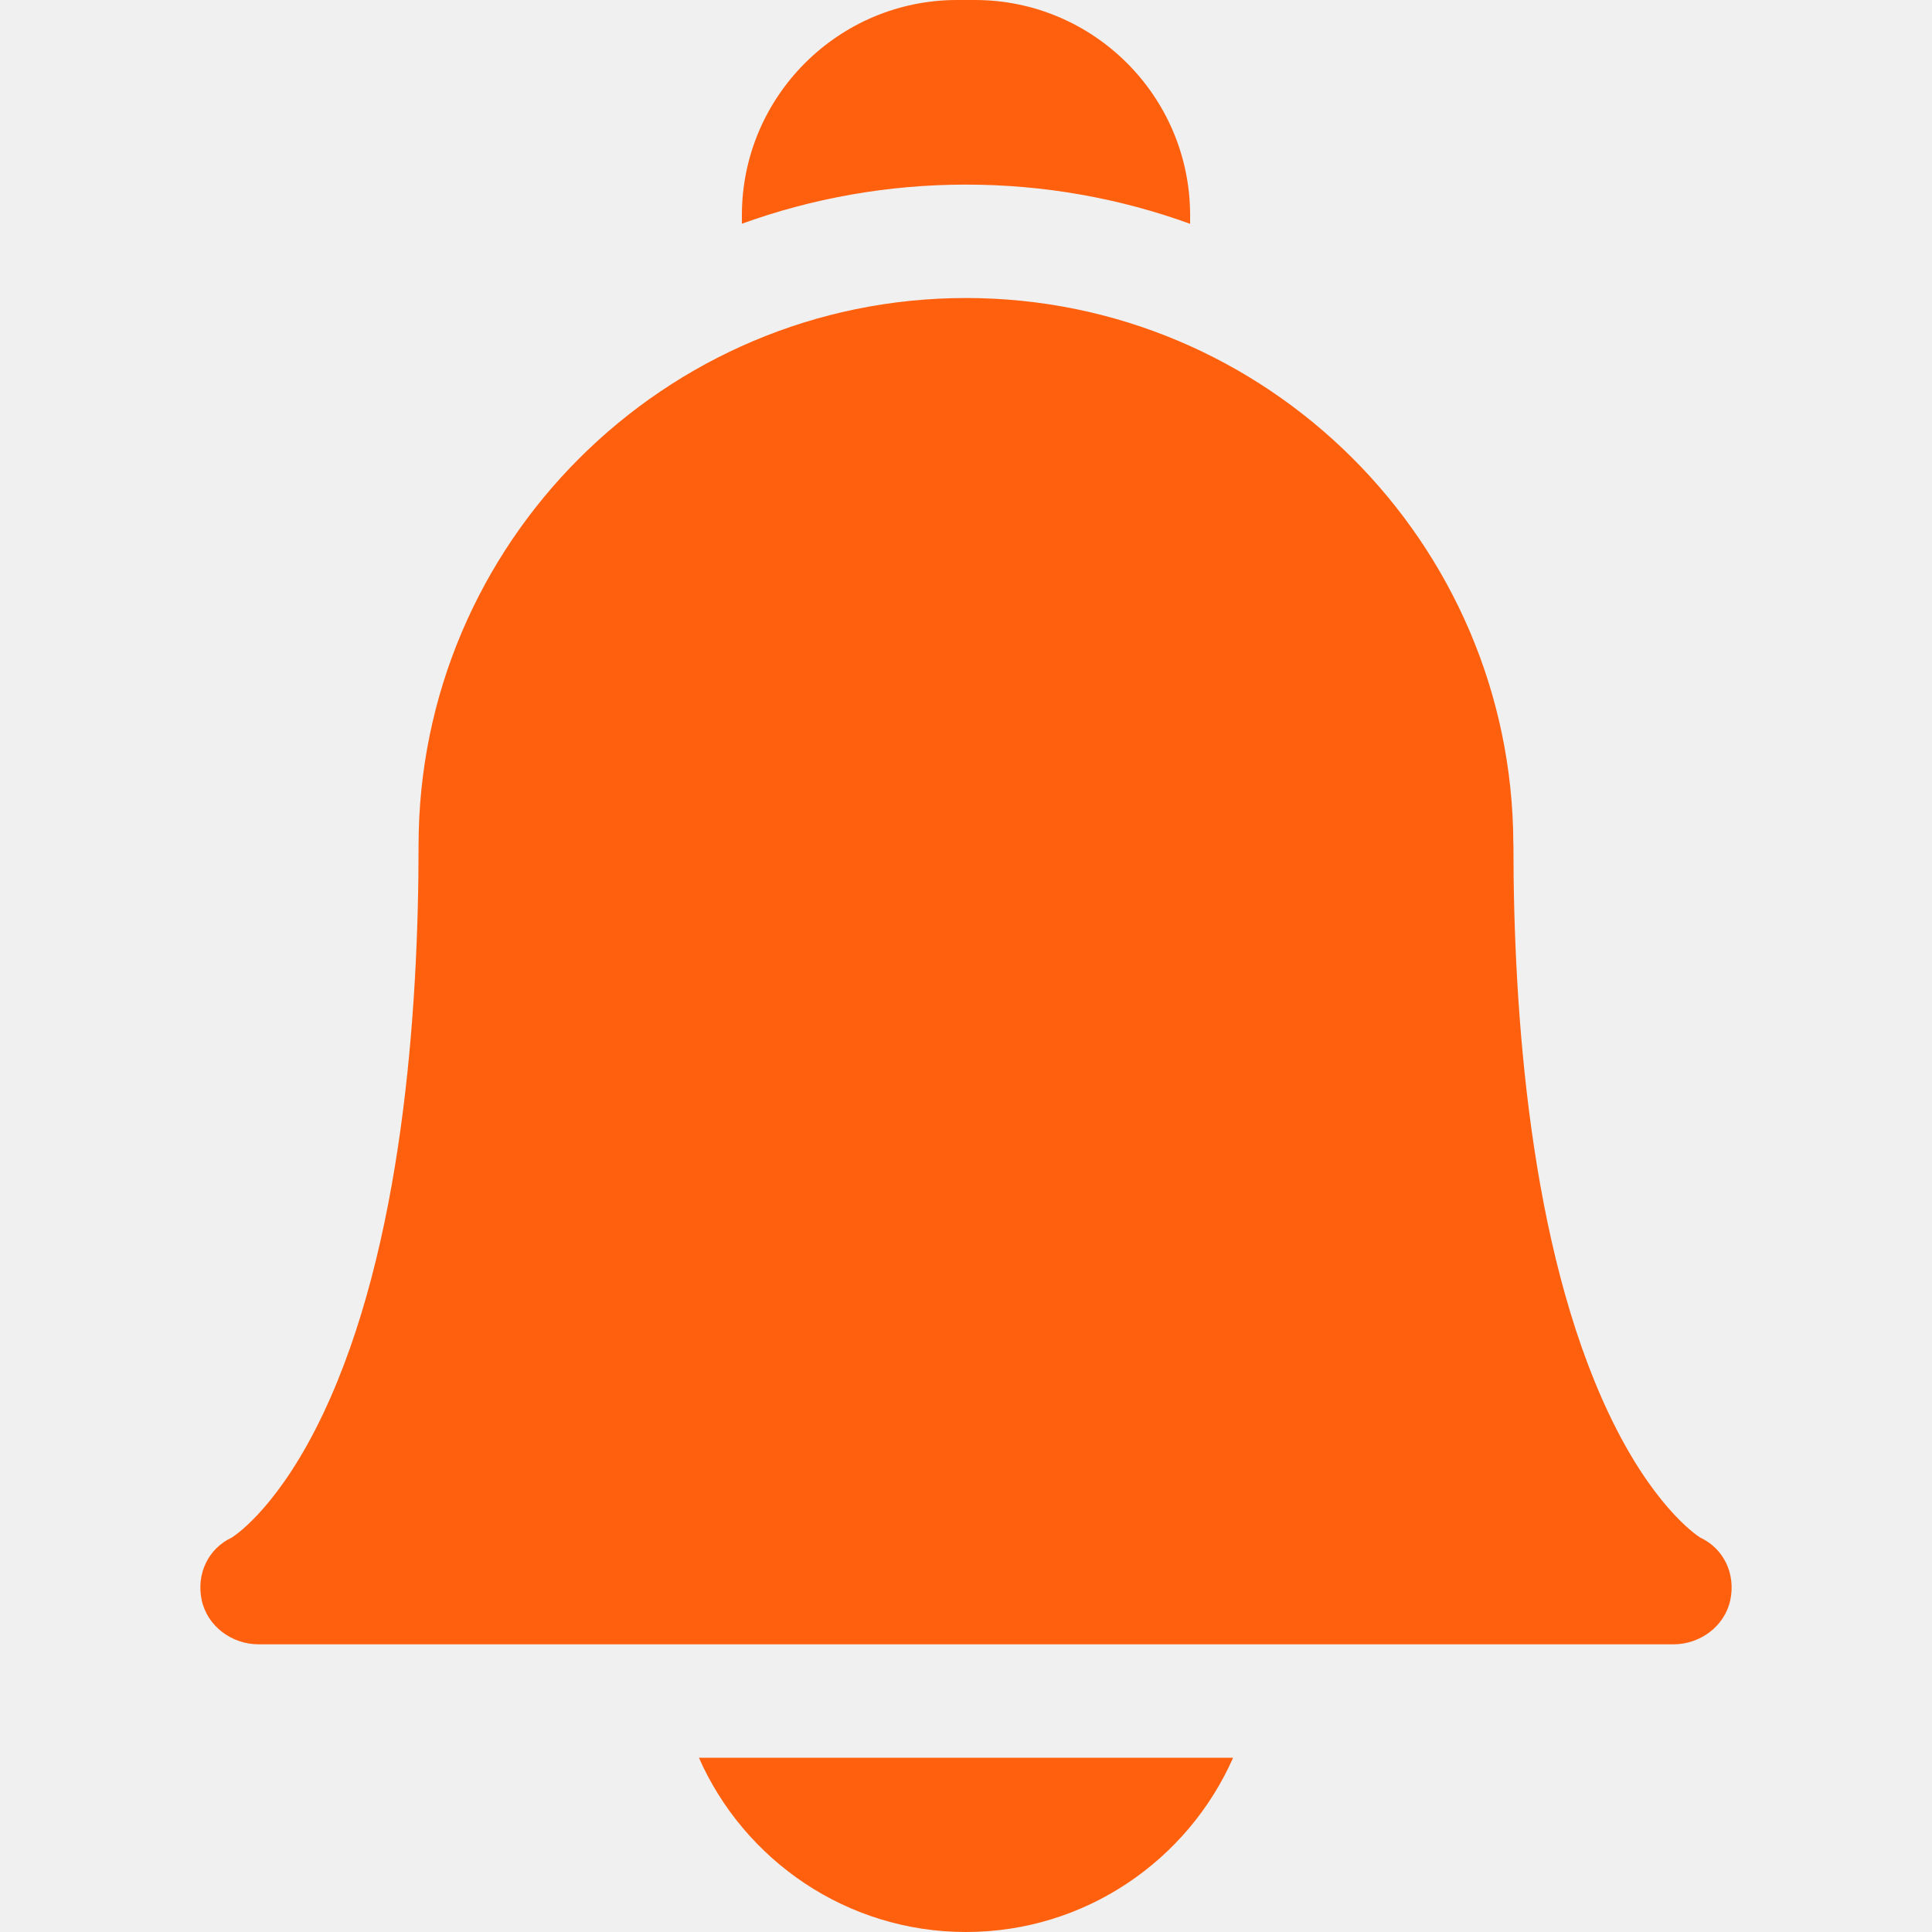
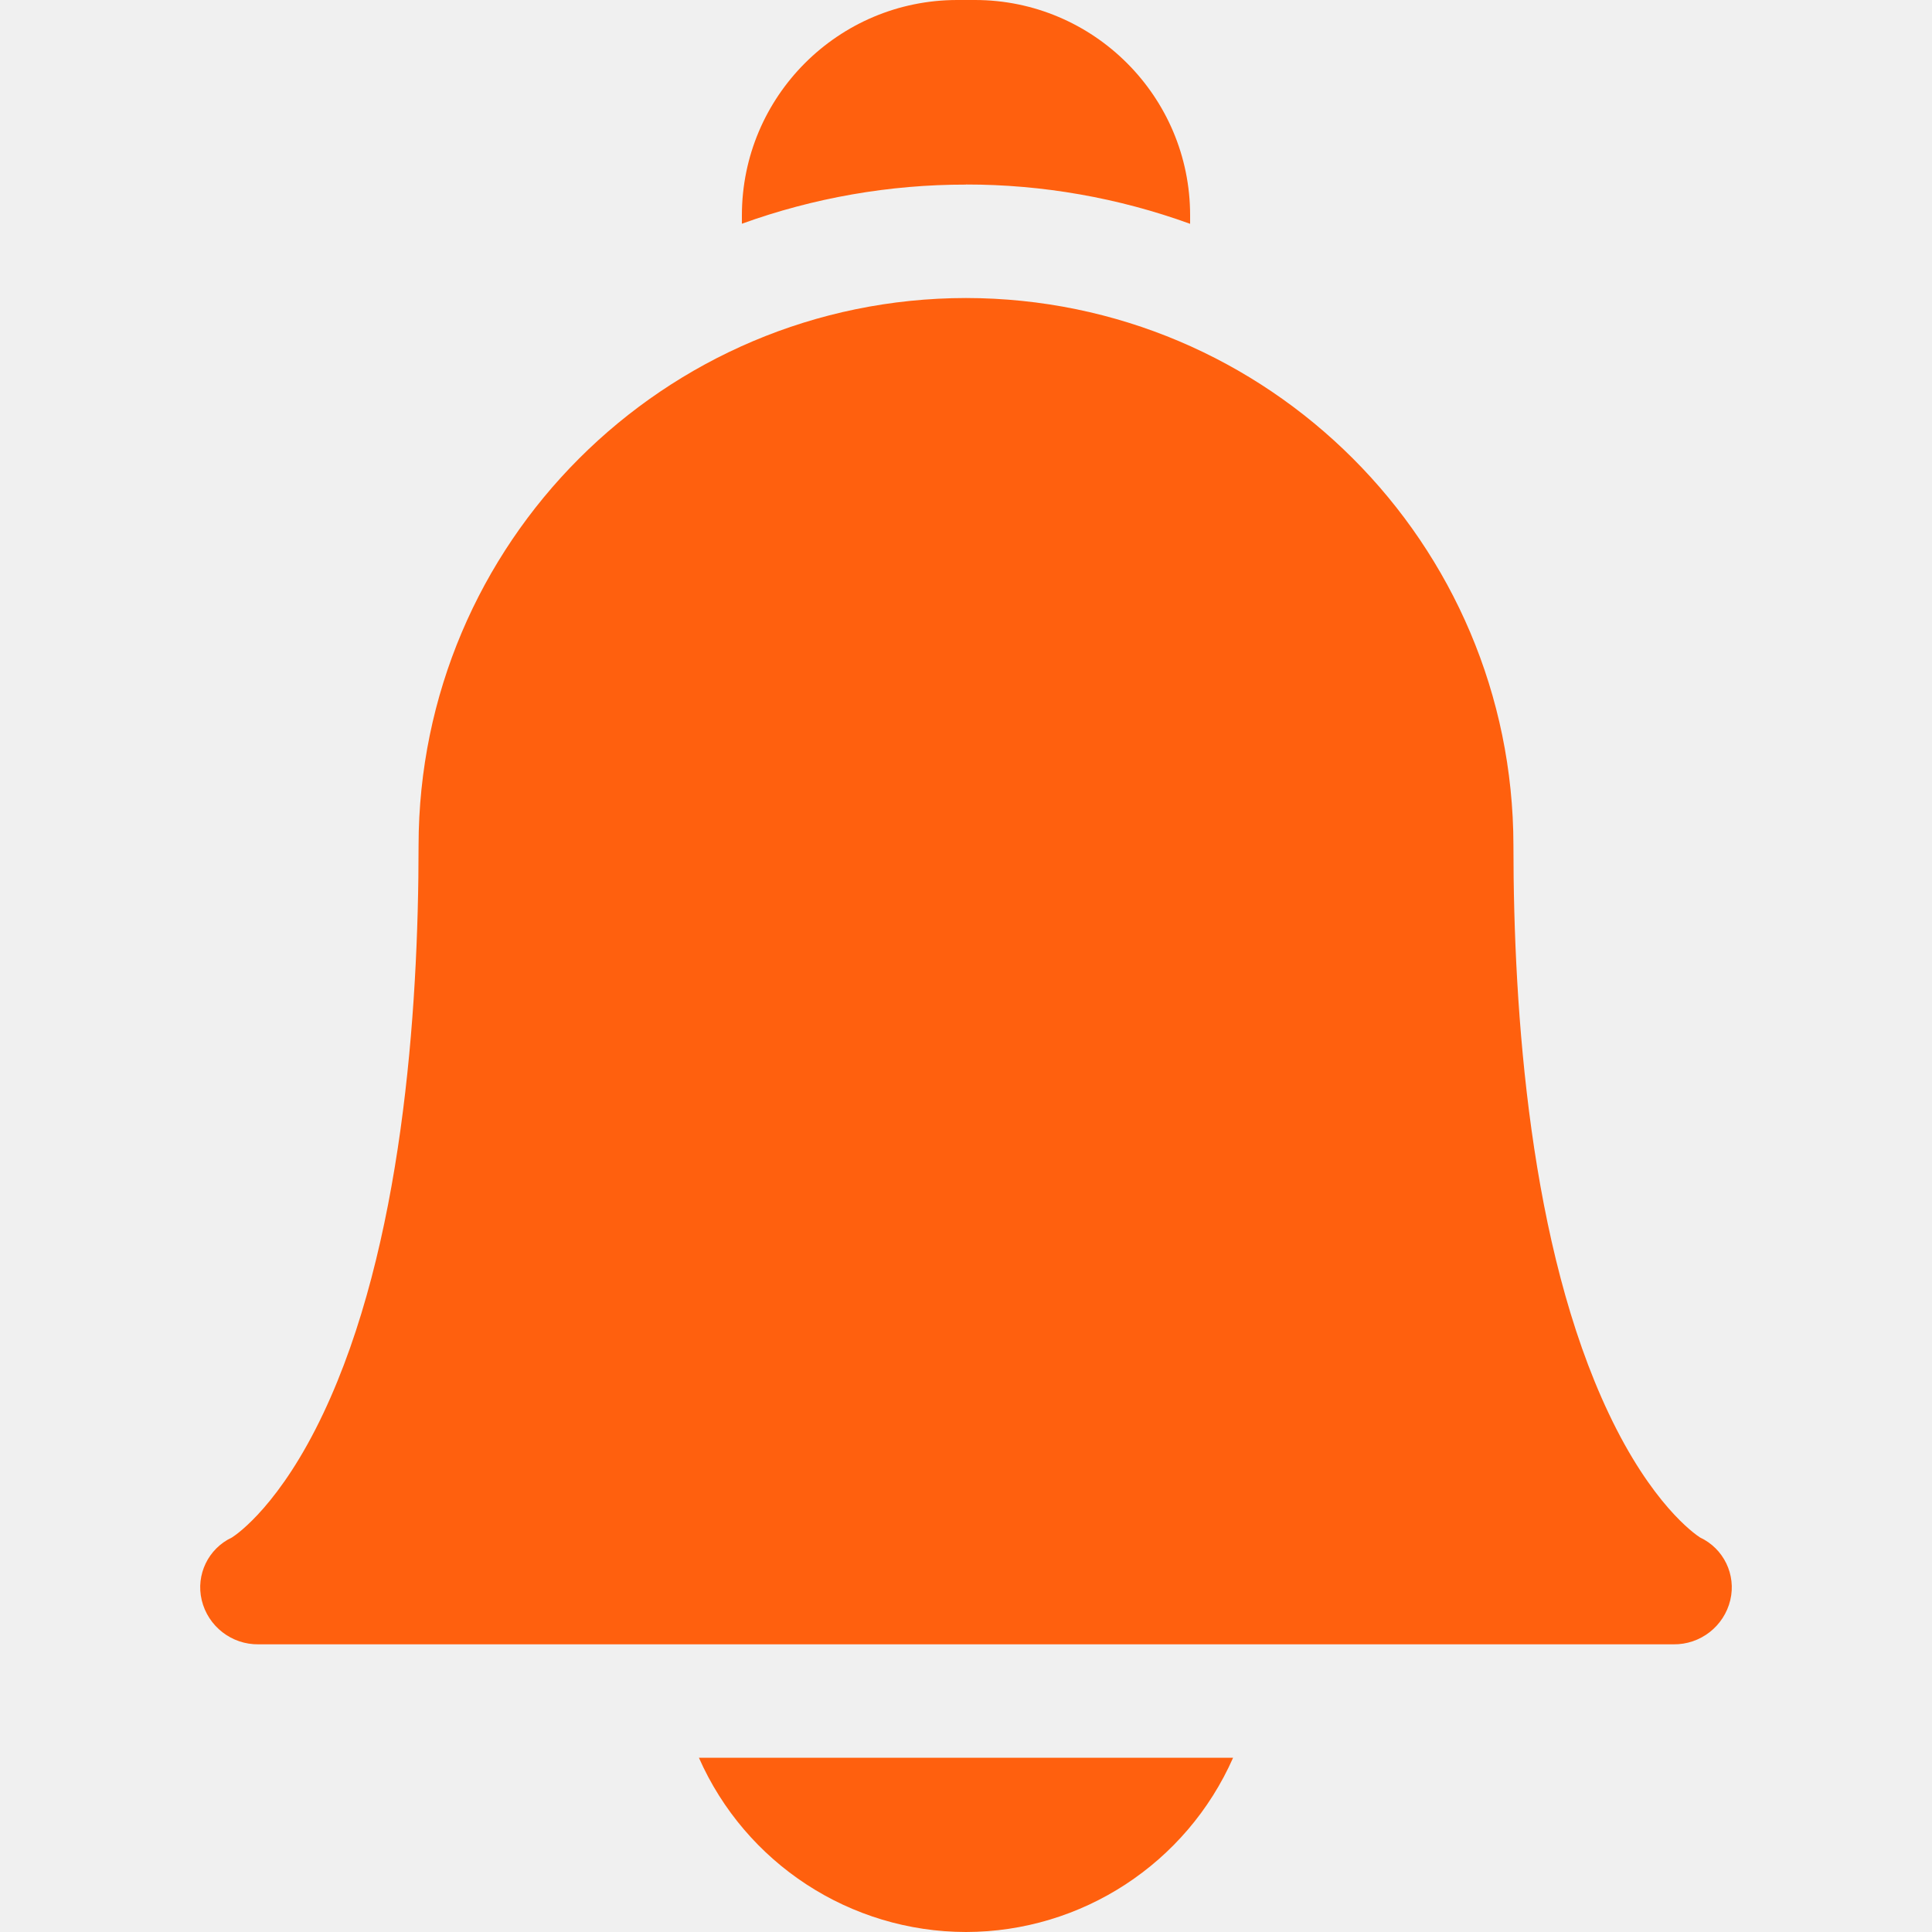
- <svg xmlns="http://www.w3.org/2000/svg" width="20" height="20" viewBox="0 0 20 20" fill="none">
-   <g clip-path="url(#clip0)">
-     <path d="M7.235 18.196C7.704 19.258 8.767 20 10 20C11.233 20 12.296 19.258 12.765 18.196H7.235Z" fill="#FF600E" />
-     <path d="M10 1.911C10.814 1.911 11.595 2.054 12.32 2.317V2.228C12.32 0.999 11.321 0 10.092 0H9.908C8.679 0 7.68 0.999 7.68 2.228V2.316C8.404 2.054 9.186 1.911 10 1.911Z" fill="#FF600E" />
-     <path d="M17.323 17.022H2.677C2.4 17.022 2.146 16.835 2.088 16.564C2.031 16.296 2.153 16.031 2.401 15.916C2.46 15.878 2.904 15.568 3.347 14.631C4.162 12.909 4.333 10.483 4.333 8.751C4.333 5.627 6.875 3.085 10 3.085C13.117 3.085 15.654 5.615 15.666 8.729C15.666 8.736 15.667 8.744 15.667 8.751C15.667 10.483 15.838 12.909 16.653 14.631C17.096 15.568 17.54 15.878 17.599 15.916C17.847 16.031 17.969 16.296 17.912 16.564C17.854 16.835 17.601 17.022 17.323 17.022ZM17.605 15.921H17.605H17.605Z" fill="#FF600E" />
+ <svg xmlns="http://www.w3.org/2000/svg" width="20" height="20" fill="none">
+   <g clip-path="url(#clip0)" fill="#FF600E">
+     <path d="M7.235 18.196A3.026 3.026 0 0010 20a3.027 3.027 0 002.765-1.804h-5.53zM10 1.91a6.79 6.79 0 012.32.407v-.089C12.32.999 11.32 0 10.092 0h-.184A2.23 2.23 0 007.68 2.228v.088A6.809 6.809 0 0110 1.911zm7.323 15.112H2.677a.597.597 0 01-.589-.458.57.57 0 01.313-.648c.06-.038.503-.348.946-1.285.815-1.722.986-4.148.986-5.88A5.673 5.673 0 0110 3.085a5.673 5.673 0 015.667 5.666c0 1.732.17 4.158.986 5.88.443.937.887 1.247.946 1.285a.57.57 0 01.313.648.597.597 0 01-.589.458zm.282-1.101z" />
  </g>
  <defs>
    <clipPath id="clip0">
-       <rect width="20" height="20" fill="white" />
+       <path fill="#fff" d="M0 0h20v20H0z" />
    </clipPath>
  </defs>
</svg>
